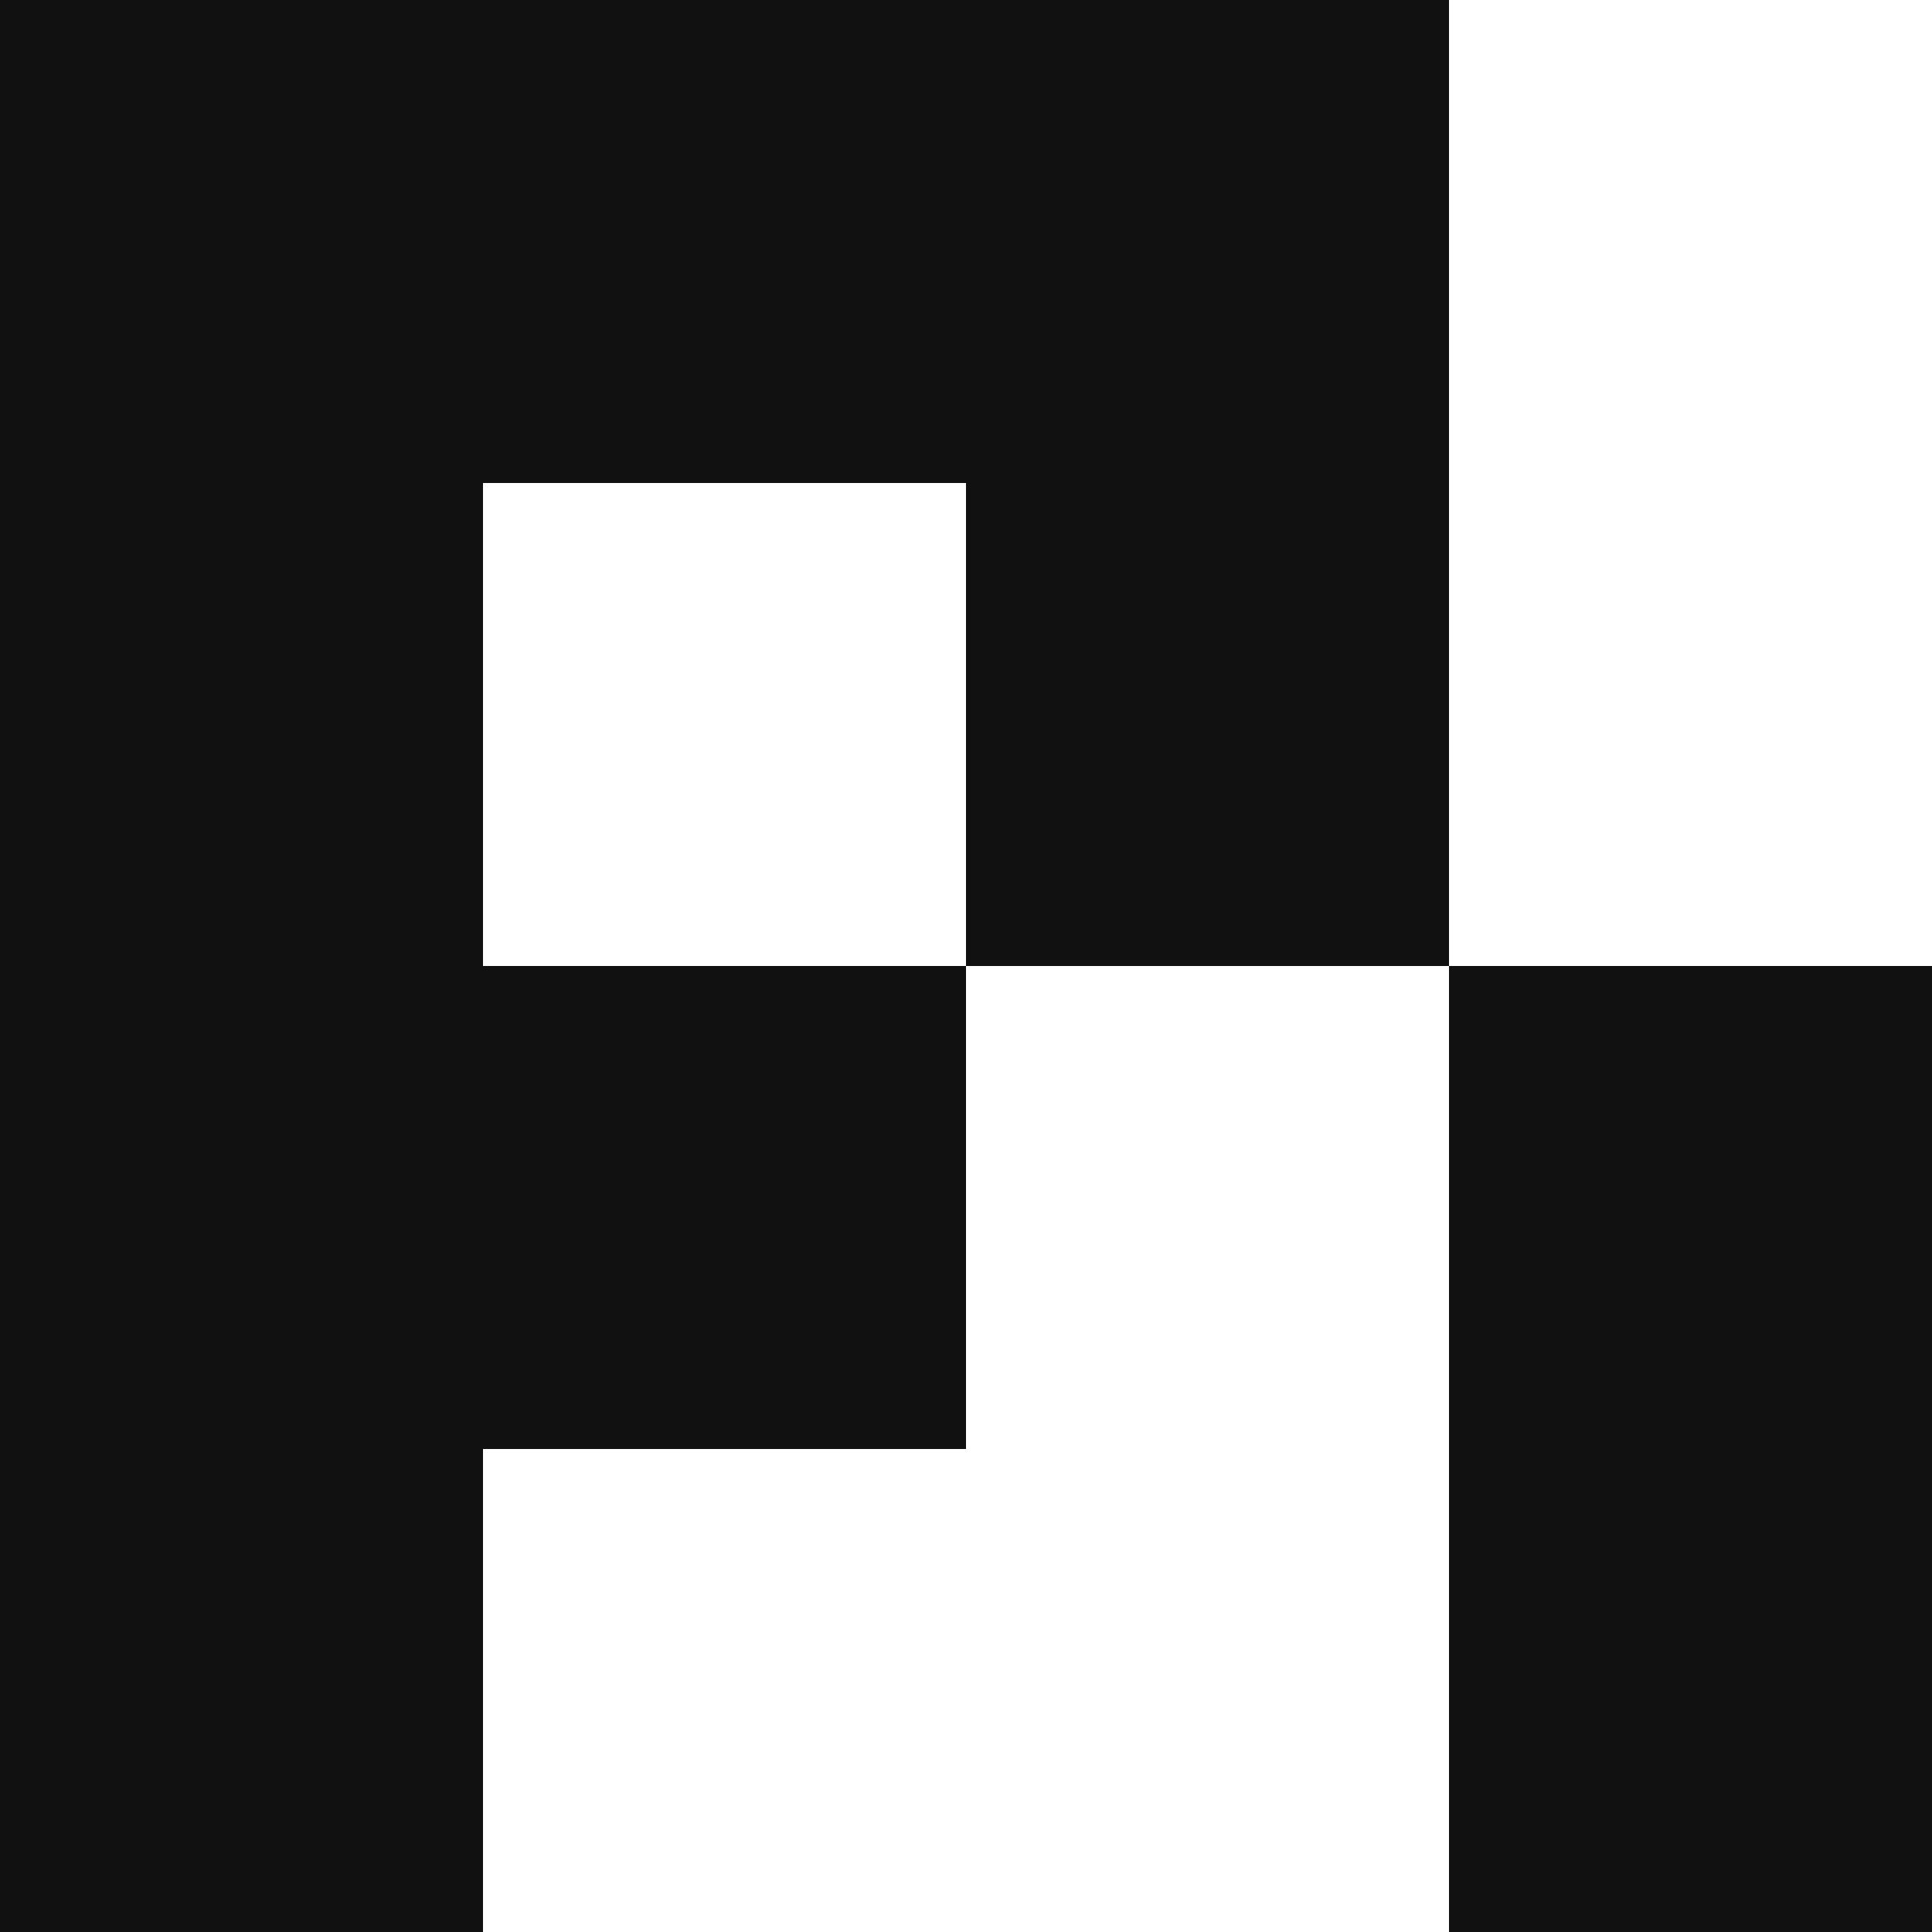
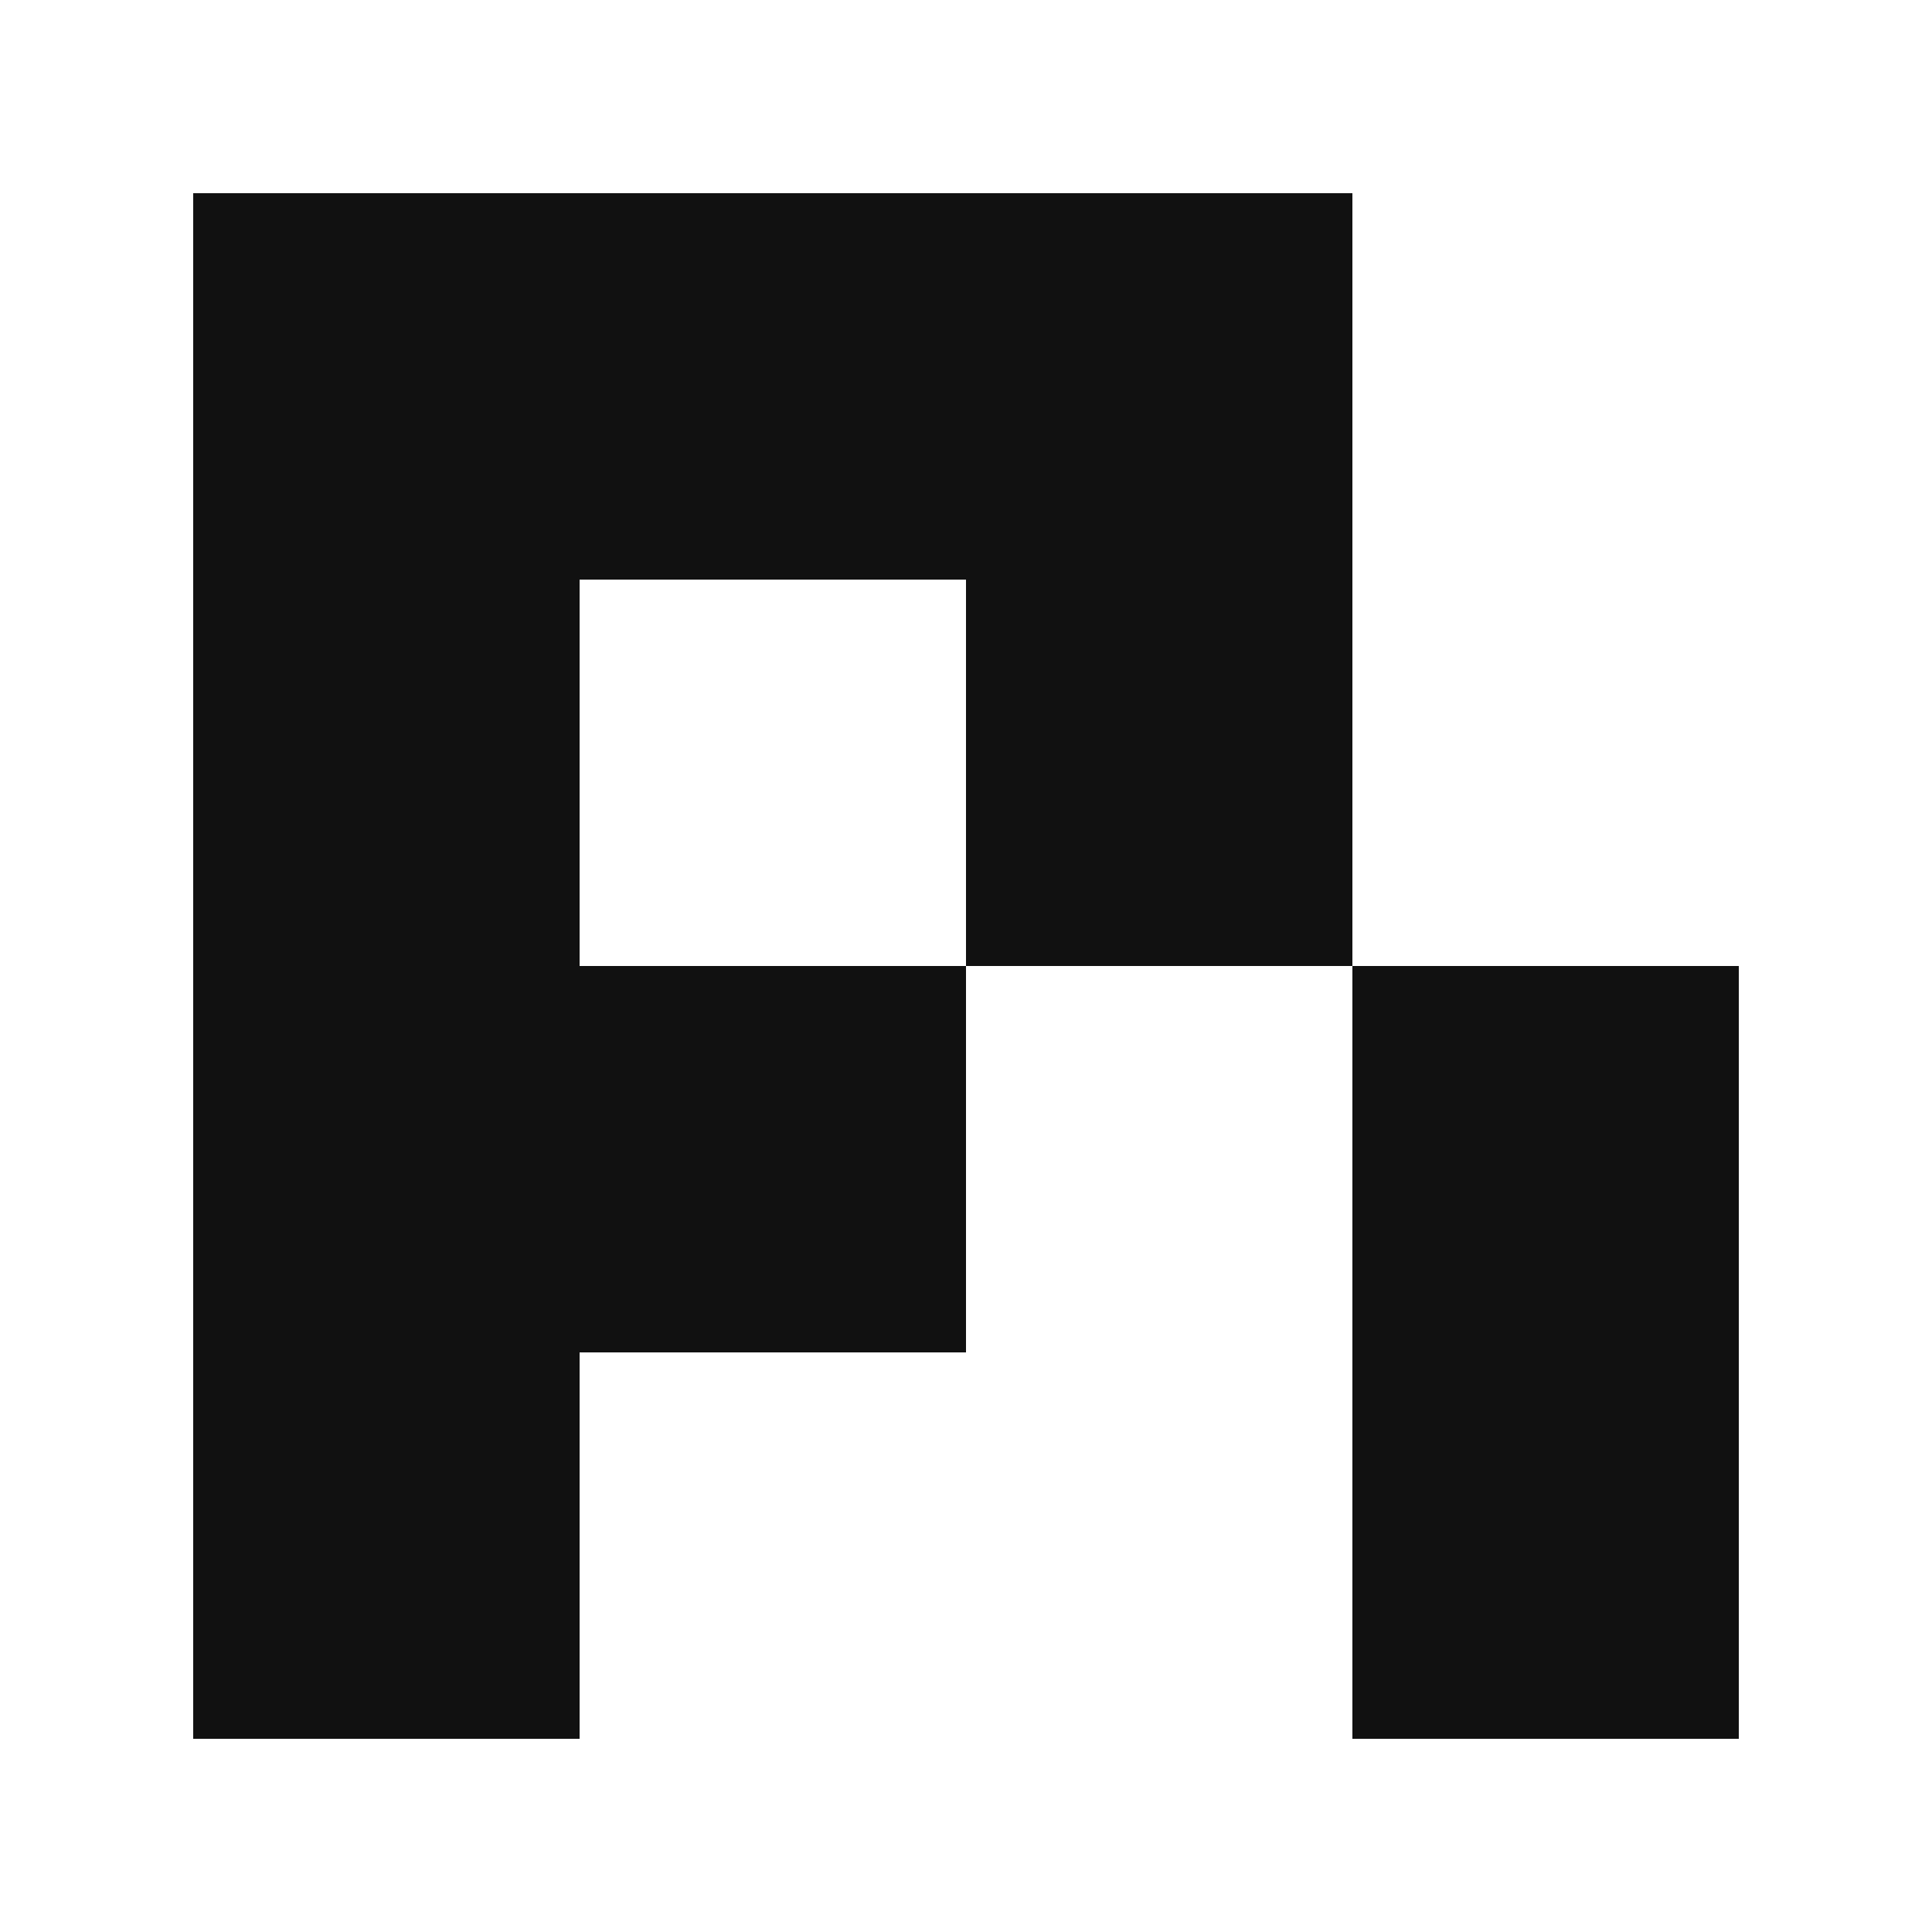
- <svg xmlns="http://www.w3.org/2000/svg" width="560" height="560" fill="none" viewBox="0 0 560 560">
+ <svg xmlns="http://www.w3.org/2000/svg" width="16" height="16" fill="none" viewBox="-70 -70 700 700">
  <path fill="#111111" d="M420 280H280V140H0V0H420V280Z" />
  <path fill="#111111" d="M560 560H420V280H560V560Z" />
  <path fill="#111111" d="M140 560H0V140H140V280H280V420H140V560Z" />
</svg>
